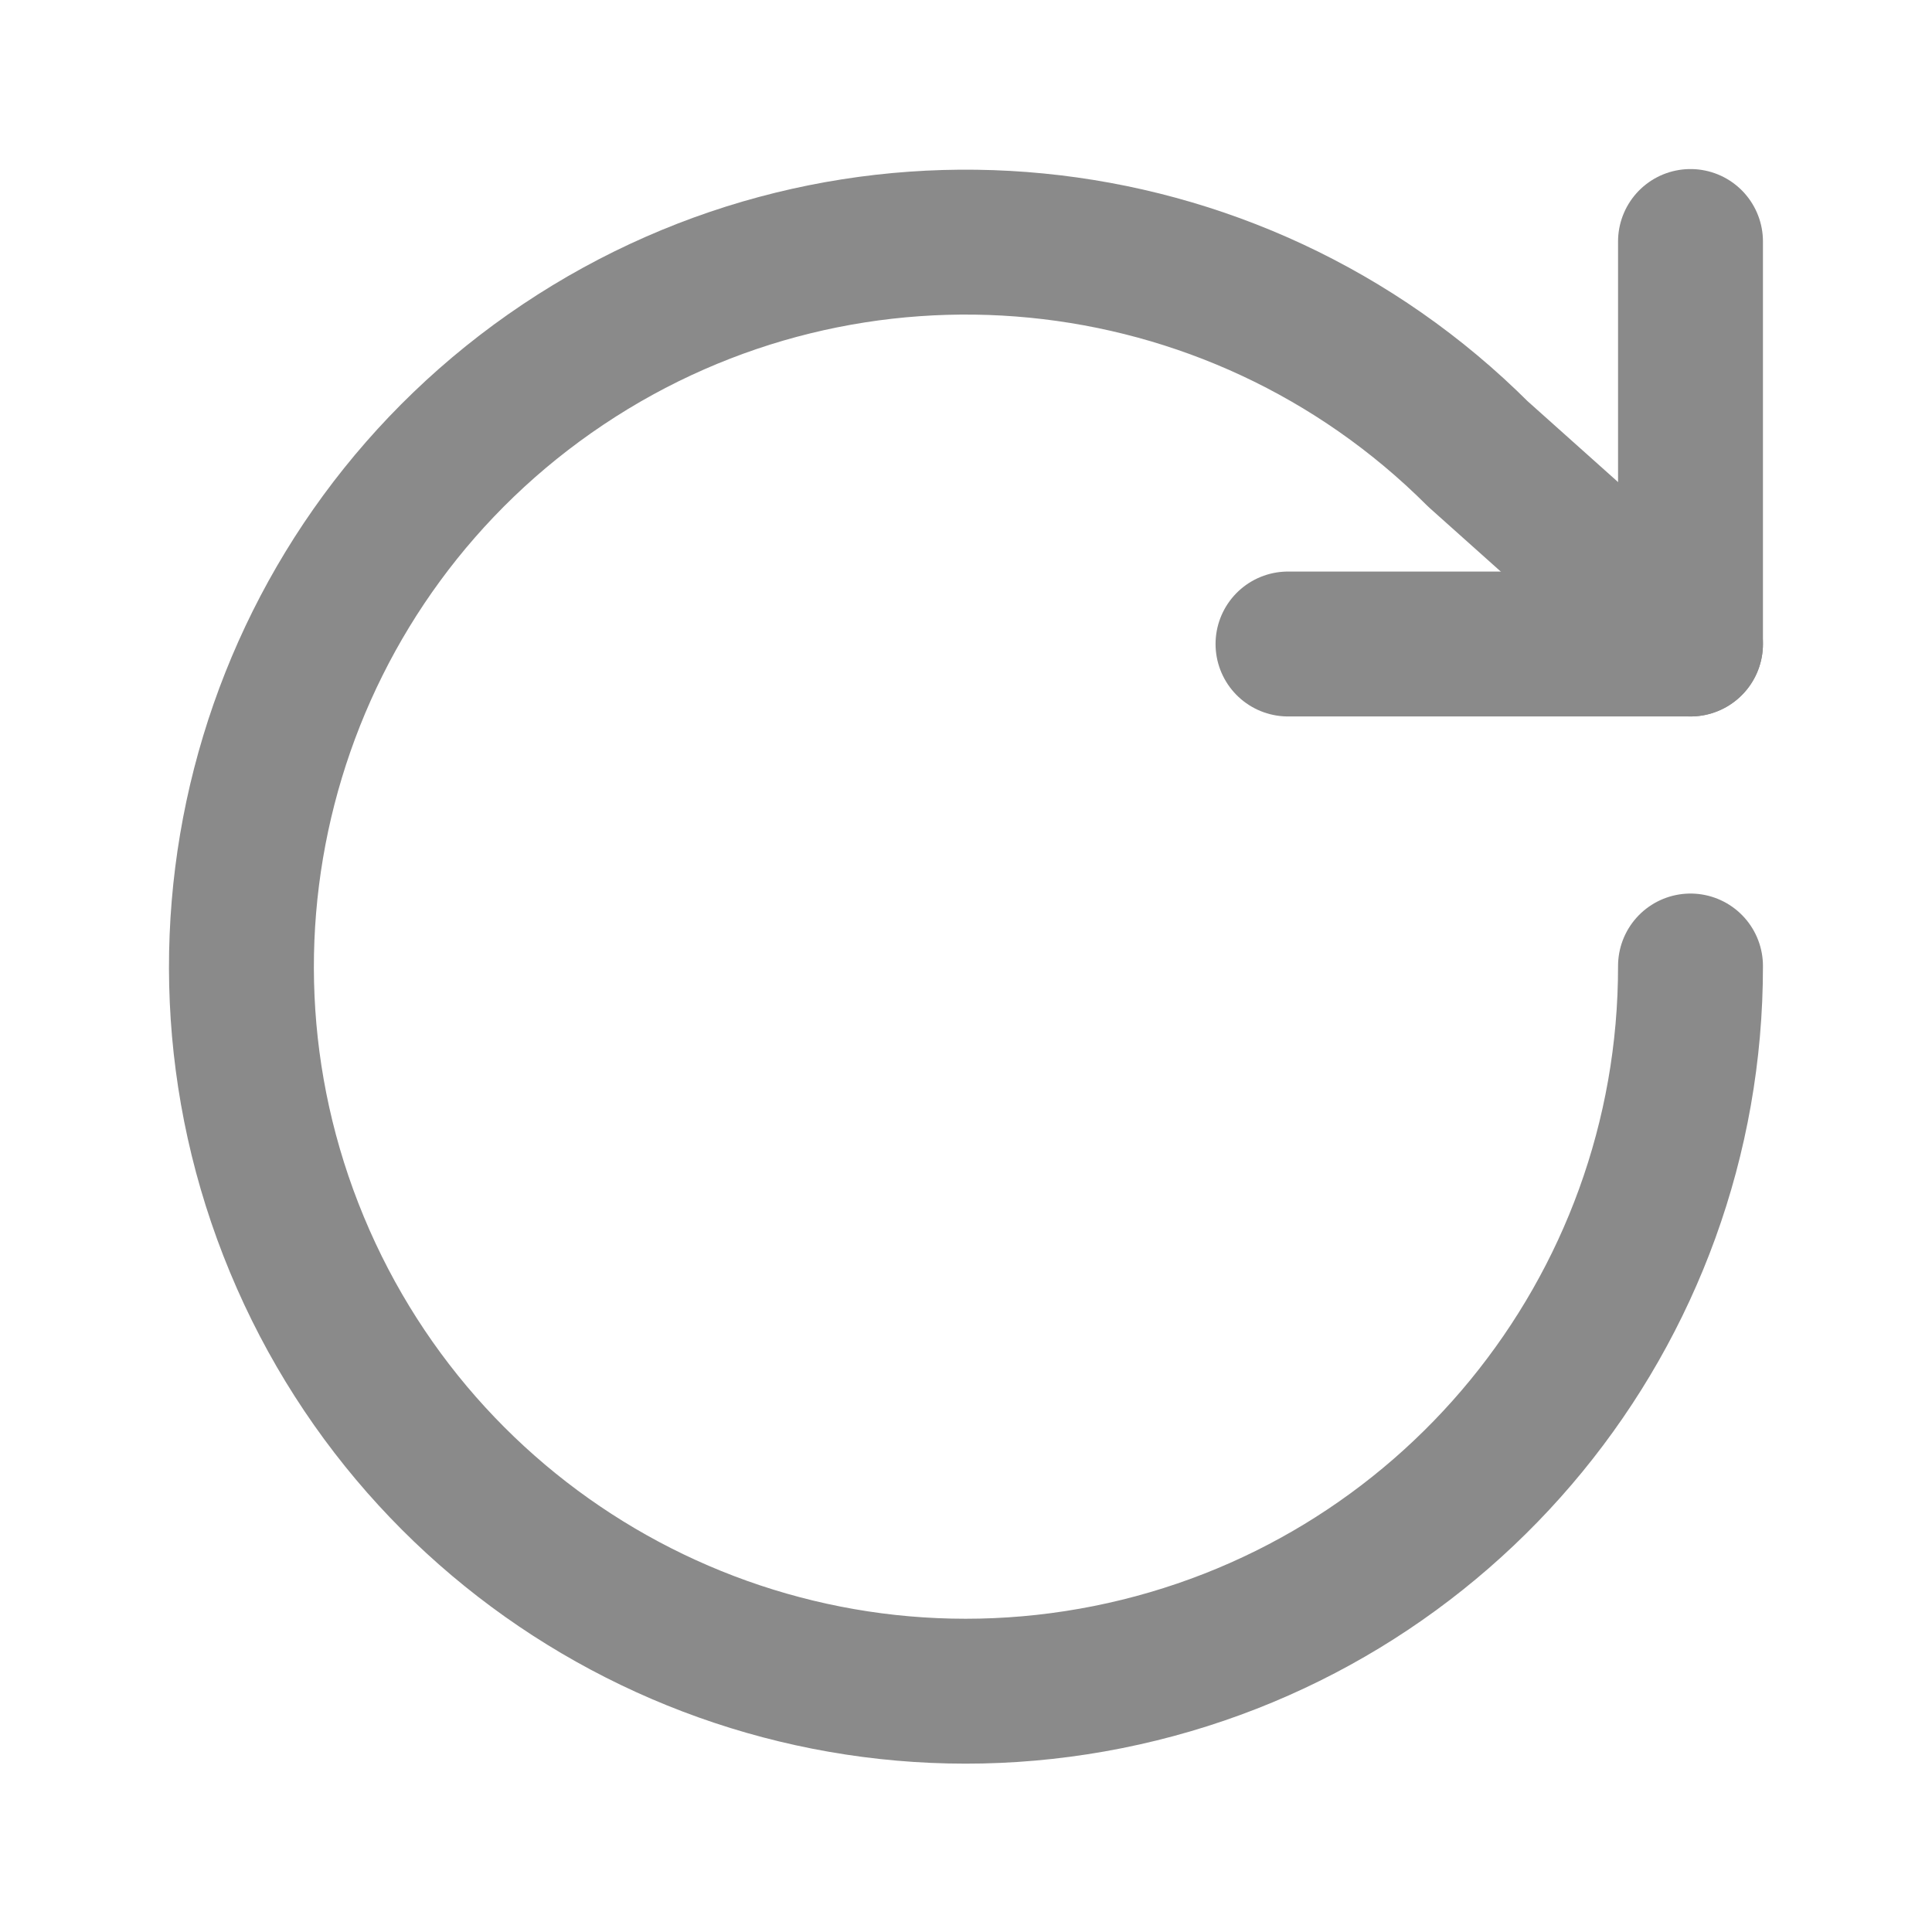
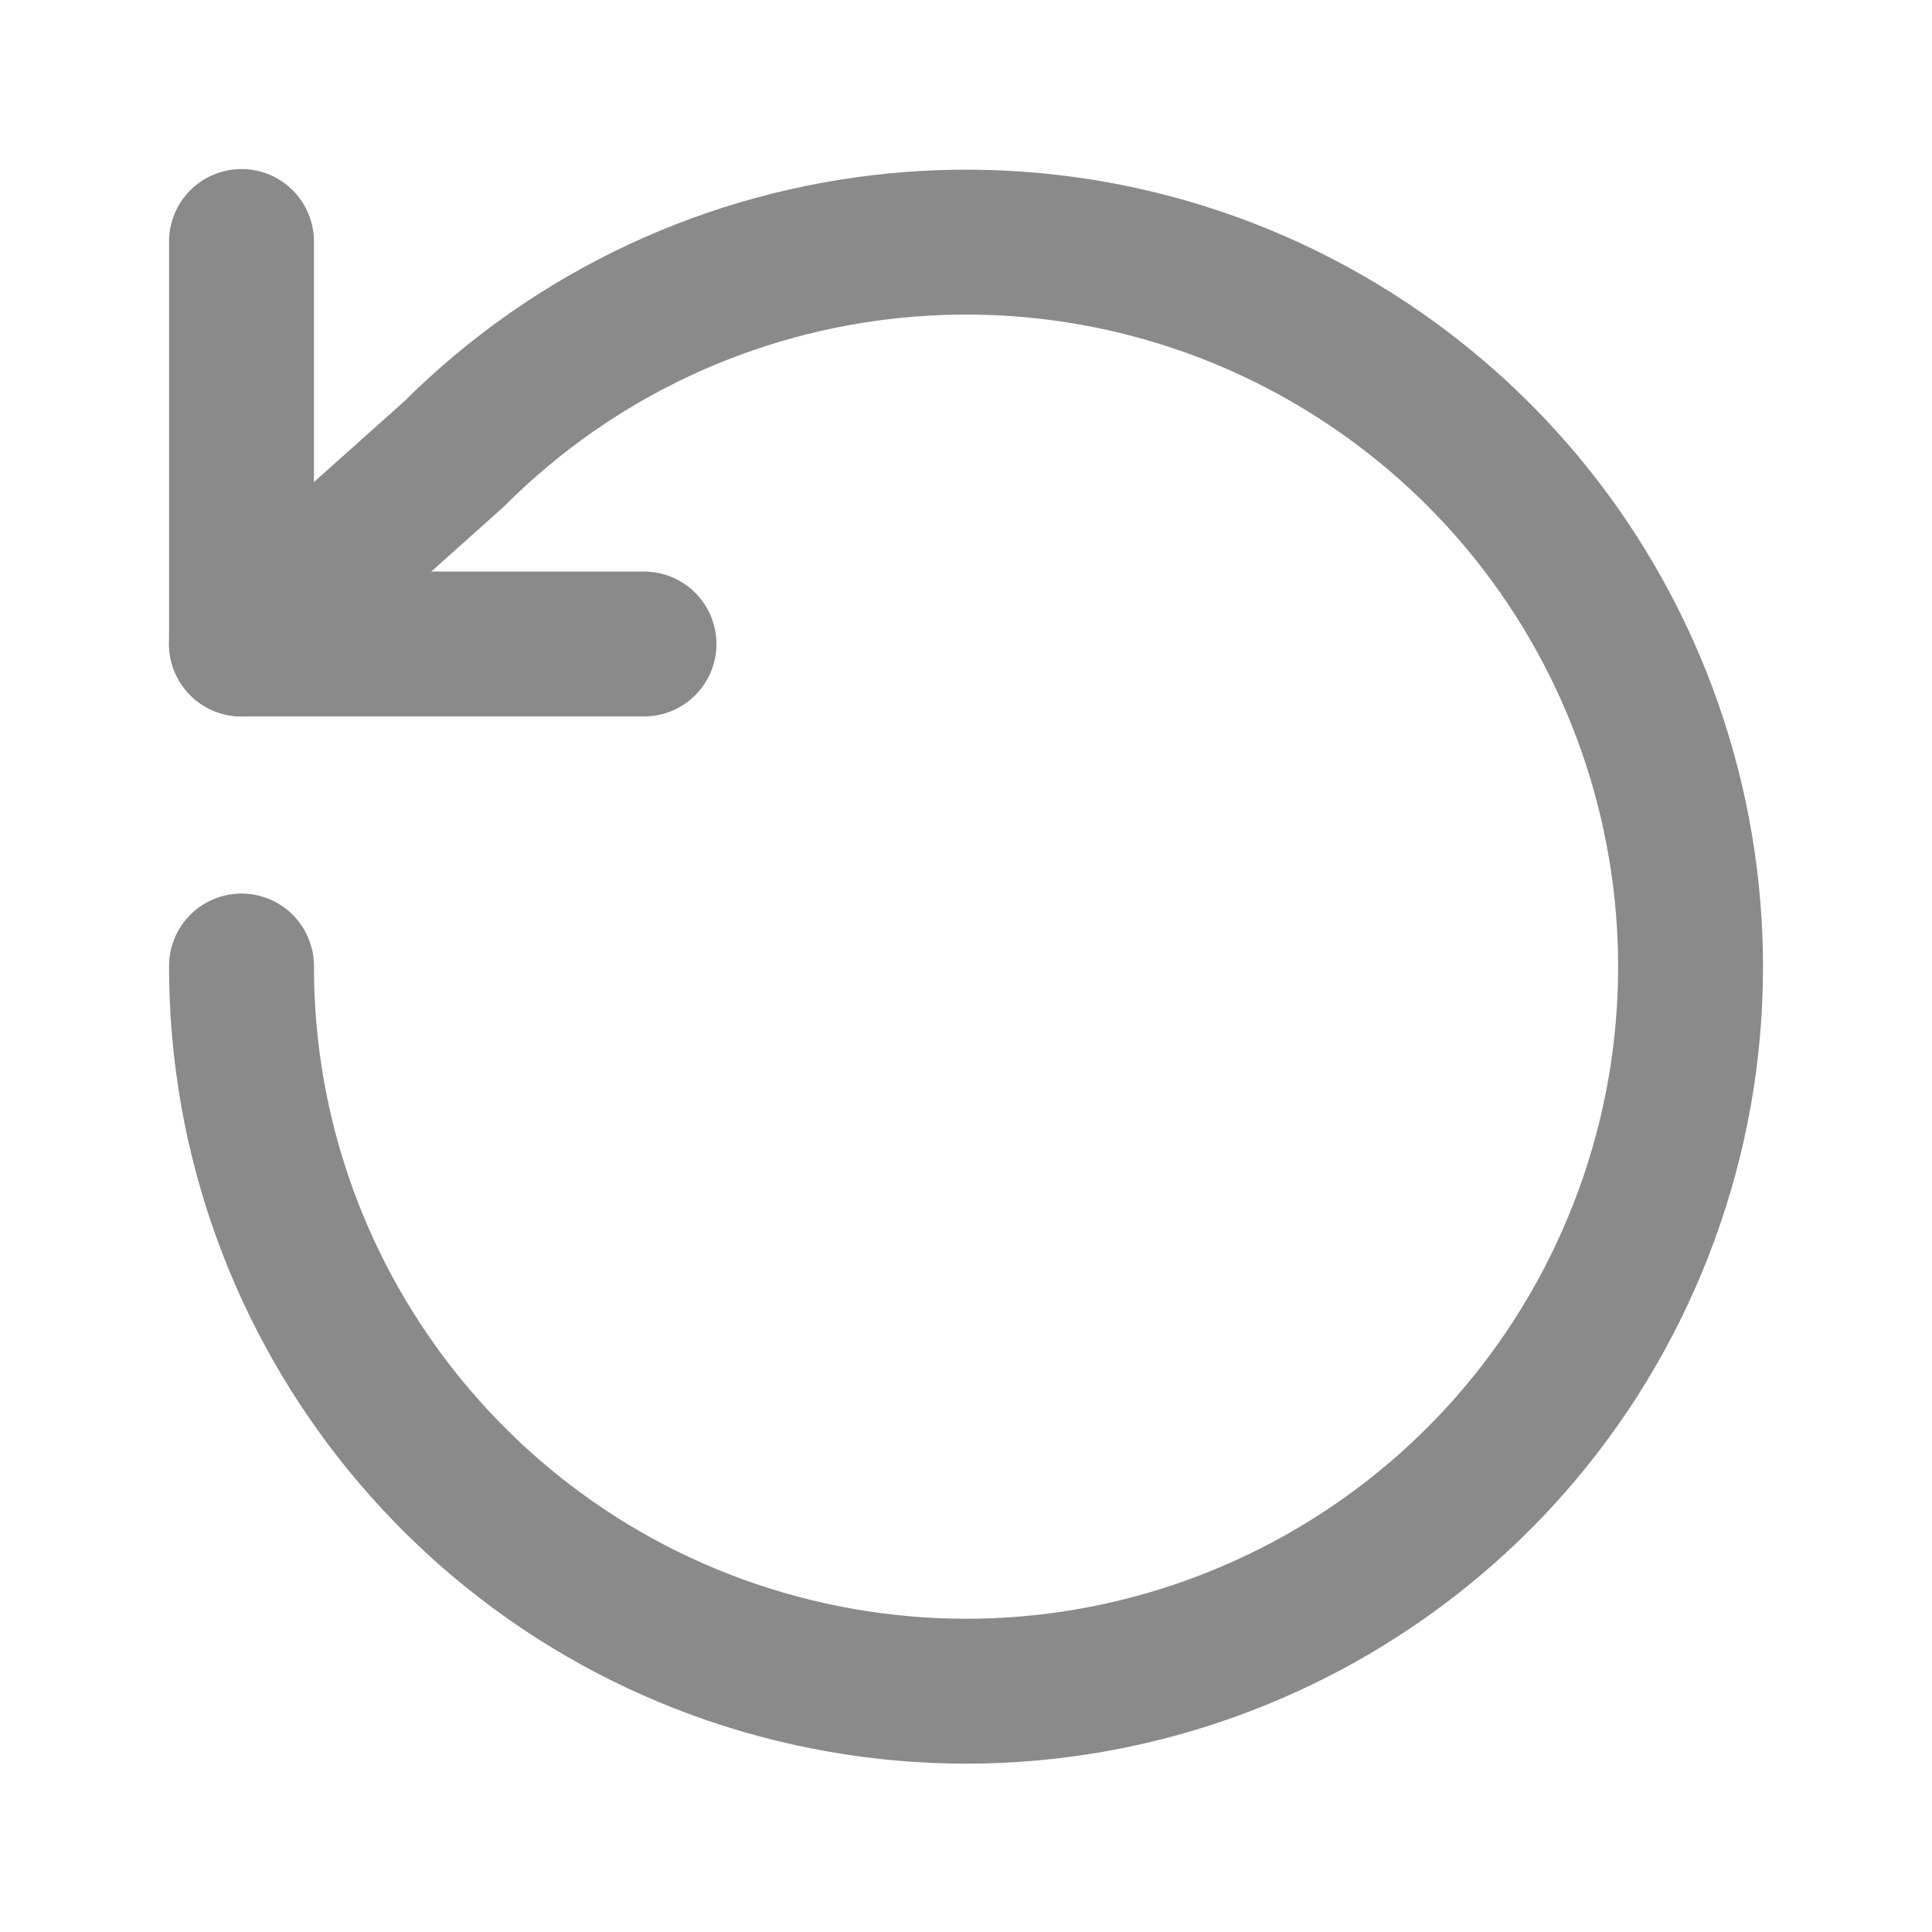
<svg xmlns="http://www.w3.org/2000/svg" width="96" height="96" viewBox="0 0 24 24" fill="none" stroke="#8a8a8a" stroke-width="1.8" stroke-linecap="round" stroke-linejoin="round">
-   <path d="M21 12a9 9 0 1 1-2.64-6.36L21 8" />
-   <path d="M21 3v5h-5" />
+   <path d="M3 12a9 9 0 1 0 2.64-6.36L3 8" />
+   <path d="M3 3v5h5" />
</svg>
